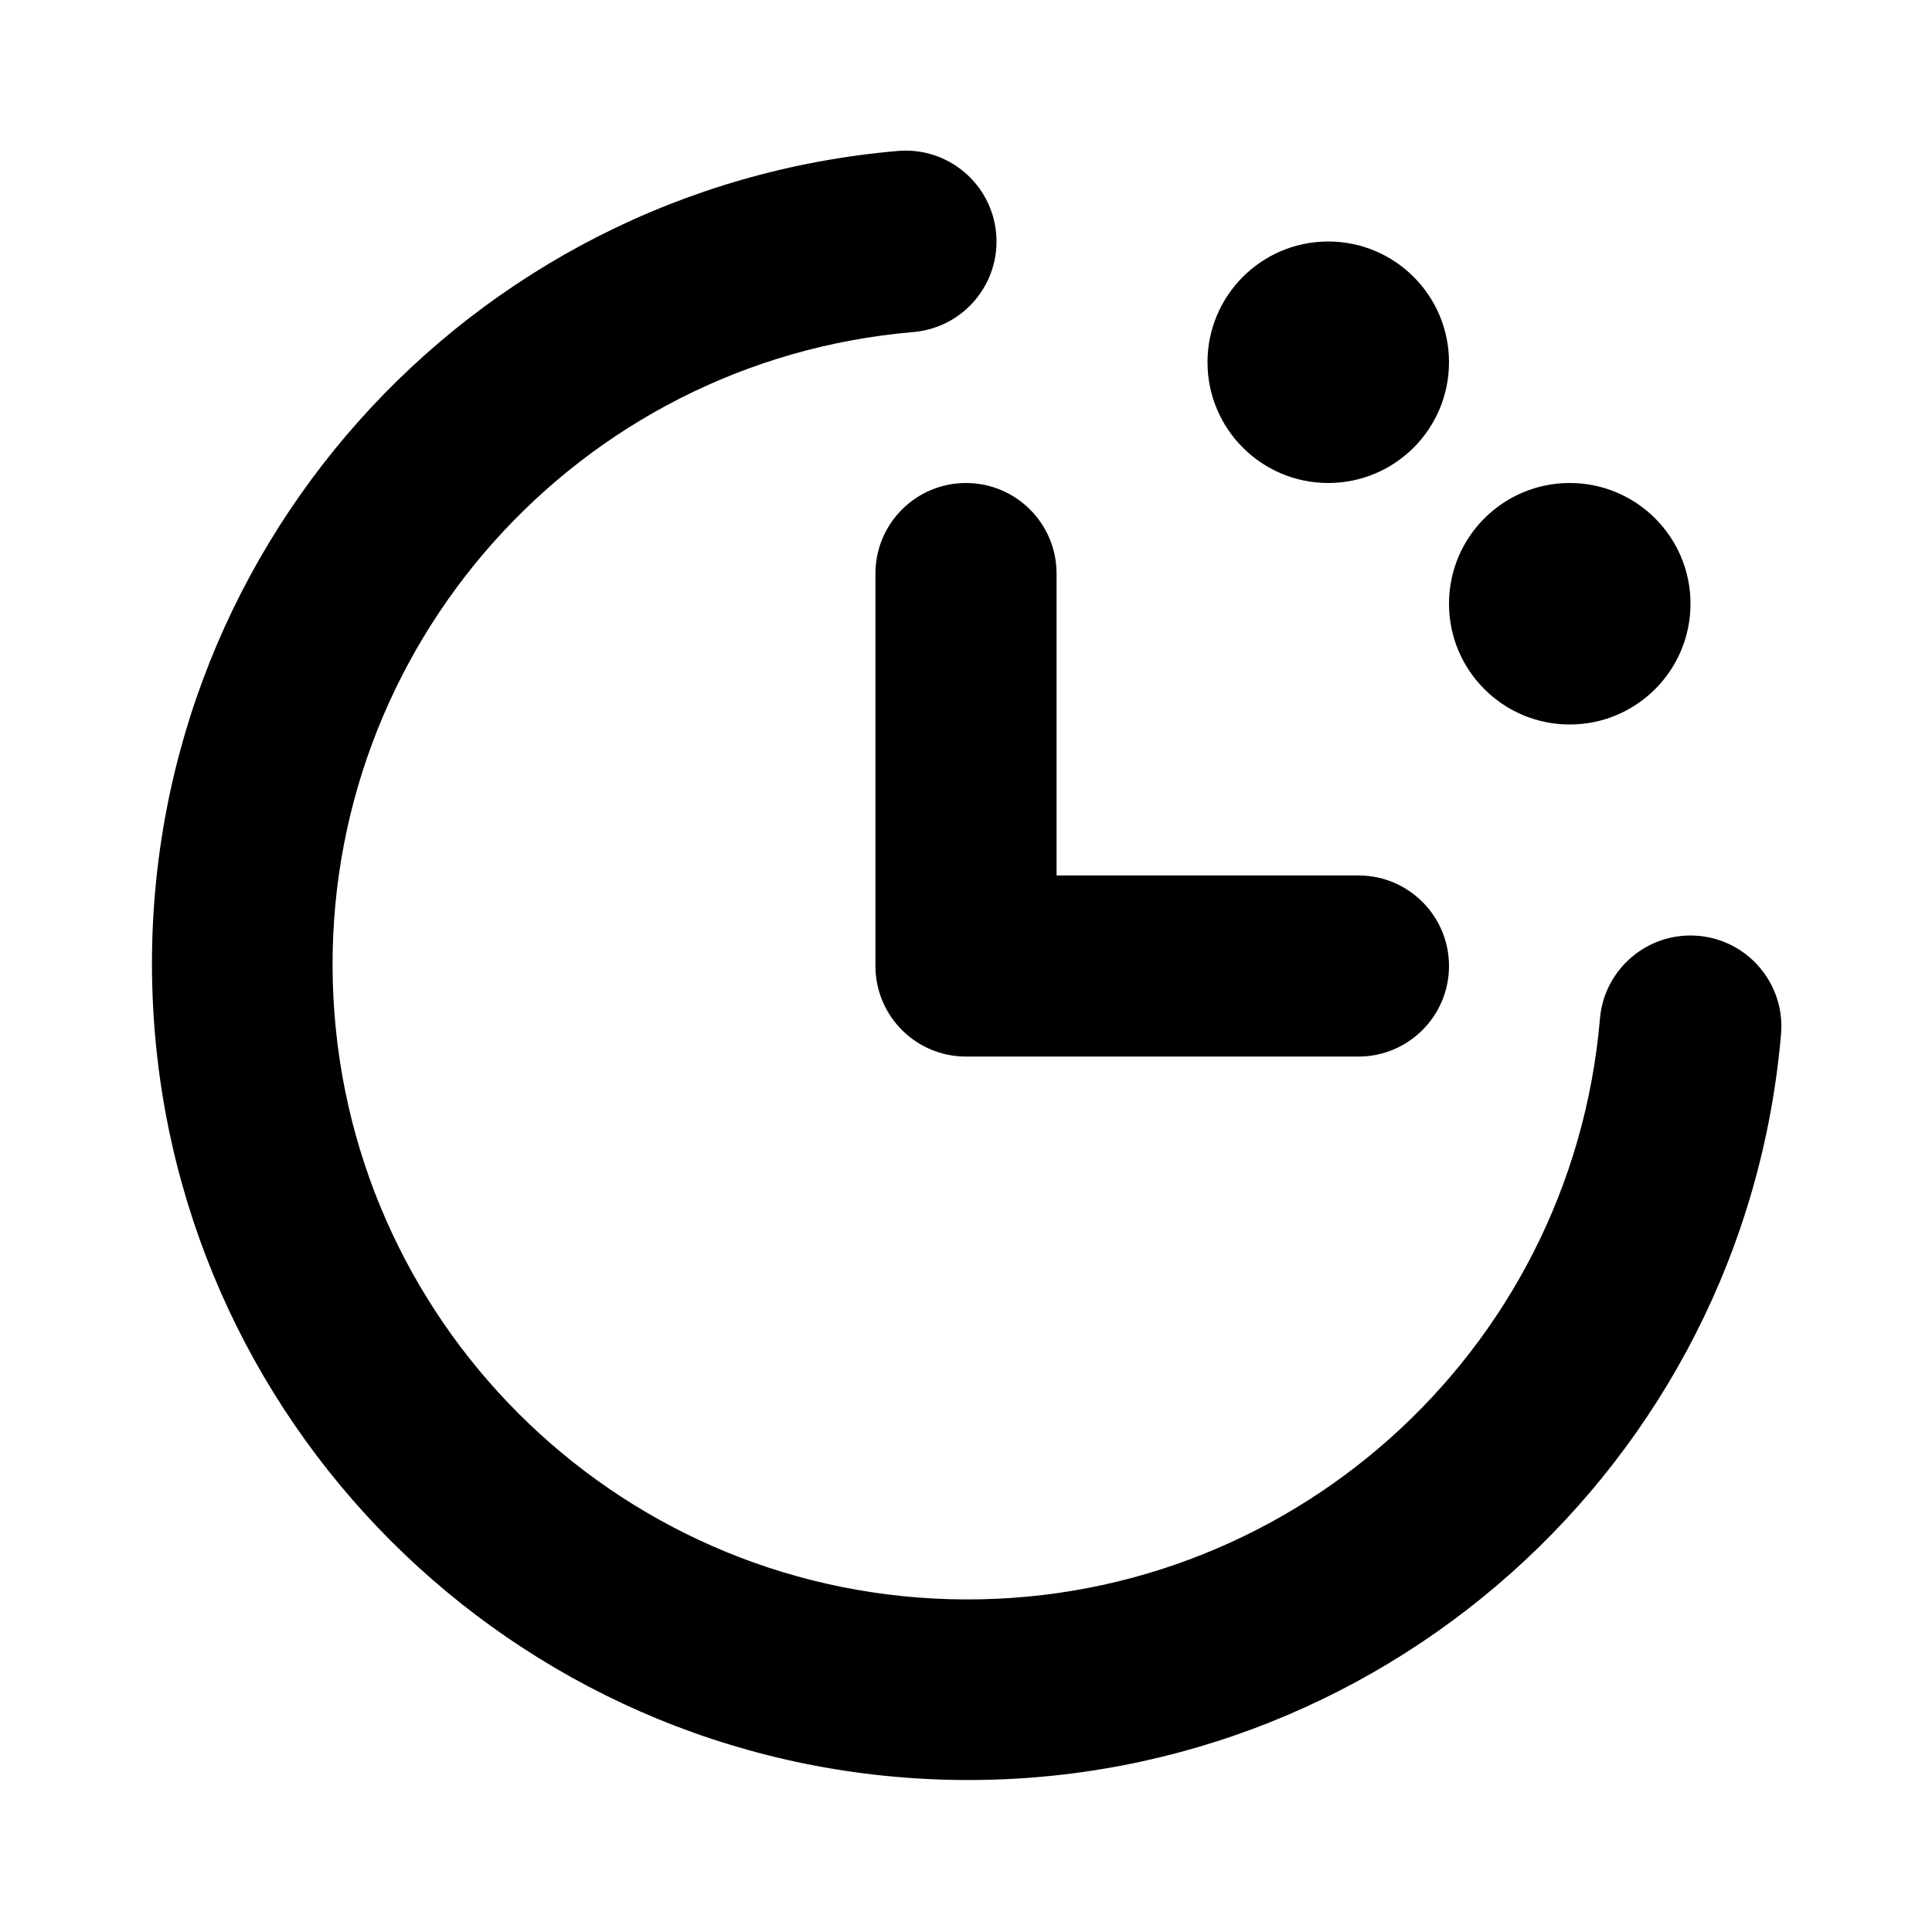
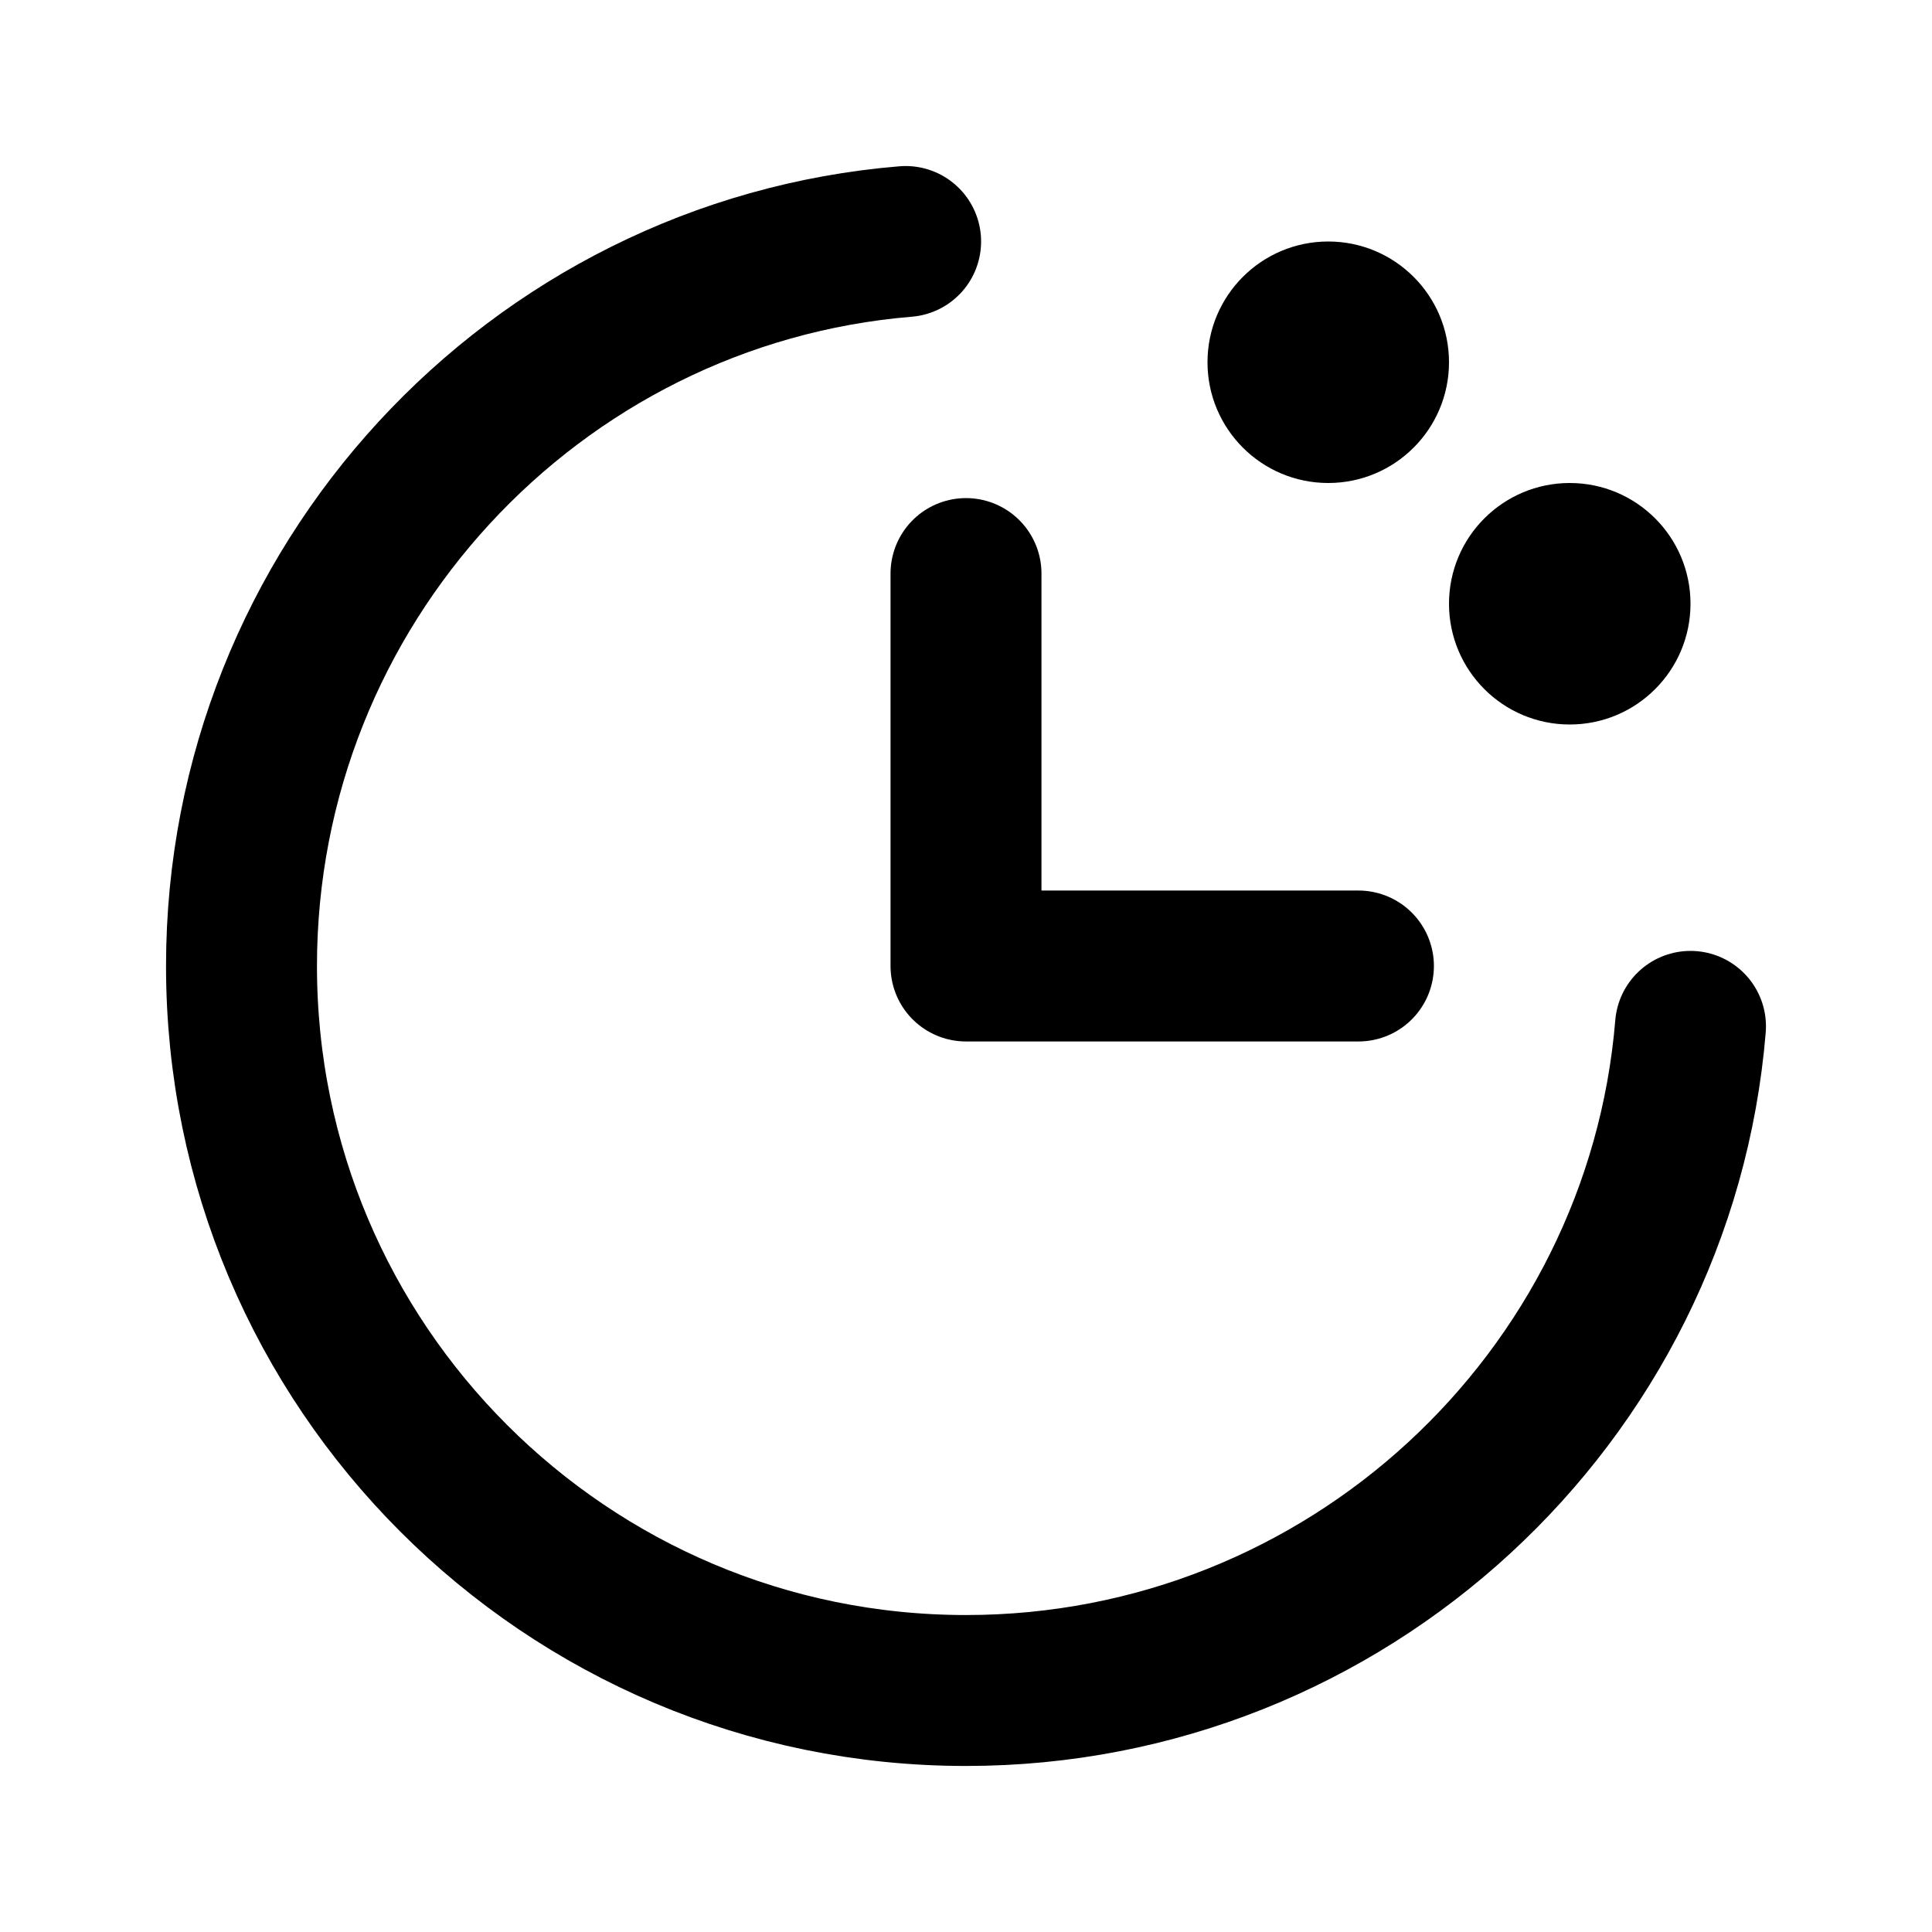
- <svg xmlns="http://www.w3.org/2000/svg" width="32" height="32" fill="currentColor" viewBox="0 0 256 256">
-   <path d="M236,137A108.13,108.13,0,1,1,119,20,12,12,0,0,1,121,44,84.12,84.12,0,1,0,212,135,12,12,0,1,1,236,137ZM116,76v52a12,12,0,0,0,12,12h52a12,12,0,0,0,0-24H140V76a12,12,0,0,0-24,0Zm92,20a16,16,0,1,0-16-16A16,16,0,0,0,208,96ZM176,64a16,16,0,1,0-16-16A16,16,0,0,0,176,64Z" />
+ <svg xmlns="http://www.w3.org/2000/svg" viewBox="0 0 256 256">
+   <rect width="256" height="256" fill="none" />
+   <path d="M224,136c-4.07,49.28-45.67,88-96,88a96,96,0,0,1-96-96c0-50.33,38.72-91.93,88-96" fill="none" stroke="currentColor" stroke-linecap="round" stroke-linejoin="round" stroke-width="20" />
+   <polyline points="128 76 128 128 180 128" fill="none" stroke="currentColor" stroke-linecap="round" stroke-linejoin="round" stroke-width="20" />
+   <circle cx="208" cy="80" r="16" />
+   <circle cx="176" cy="48" r="16" />
</svg>
